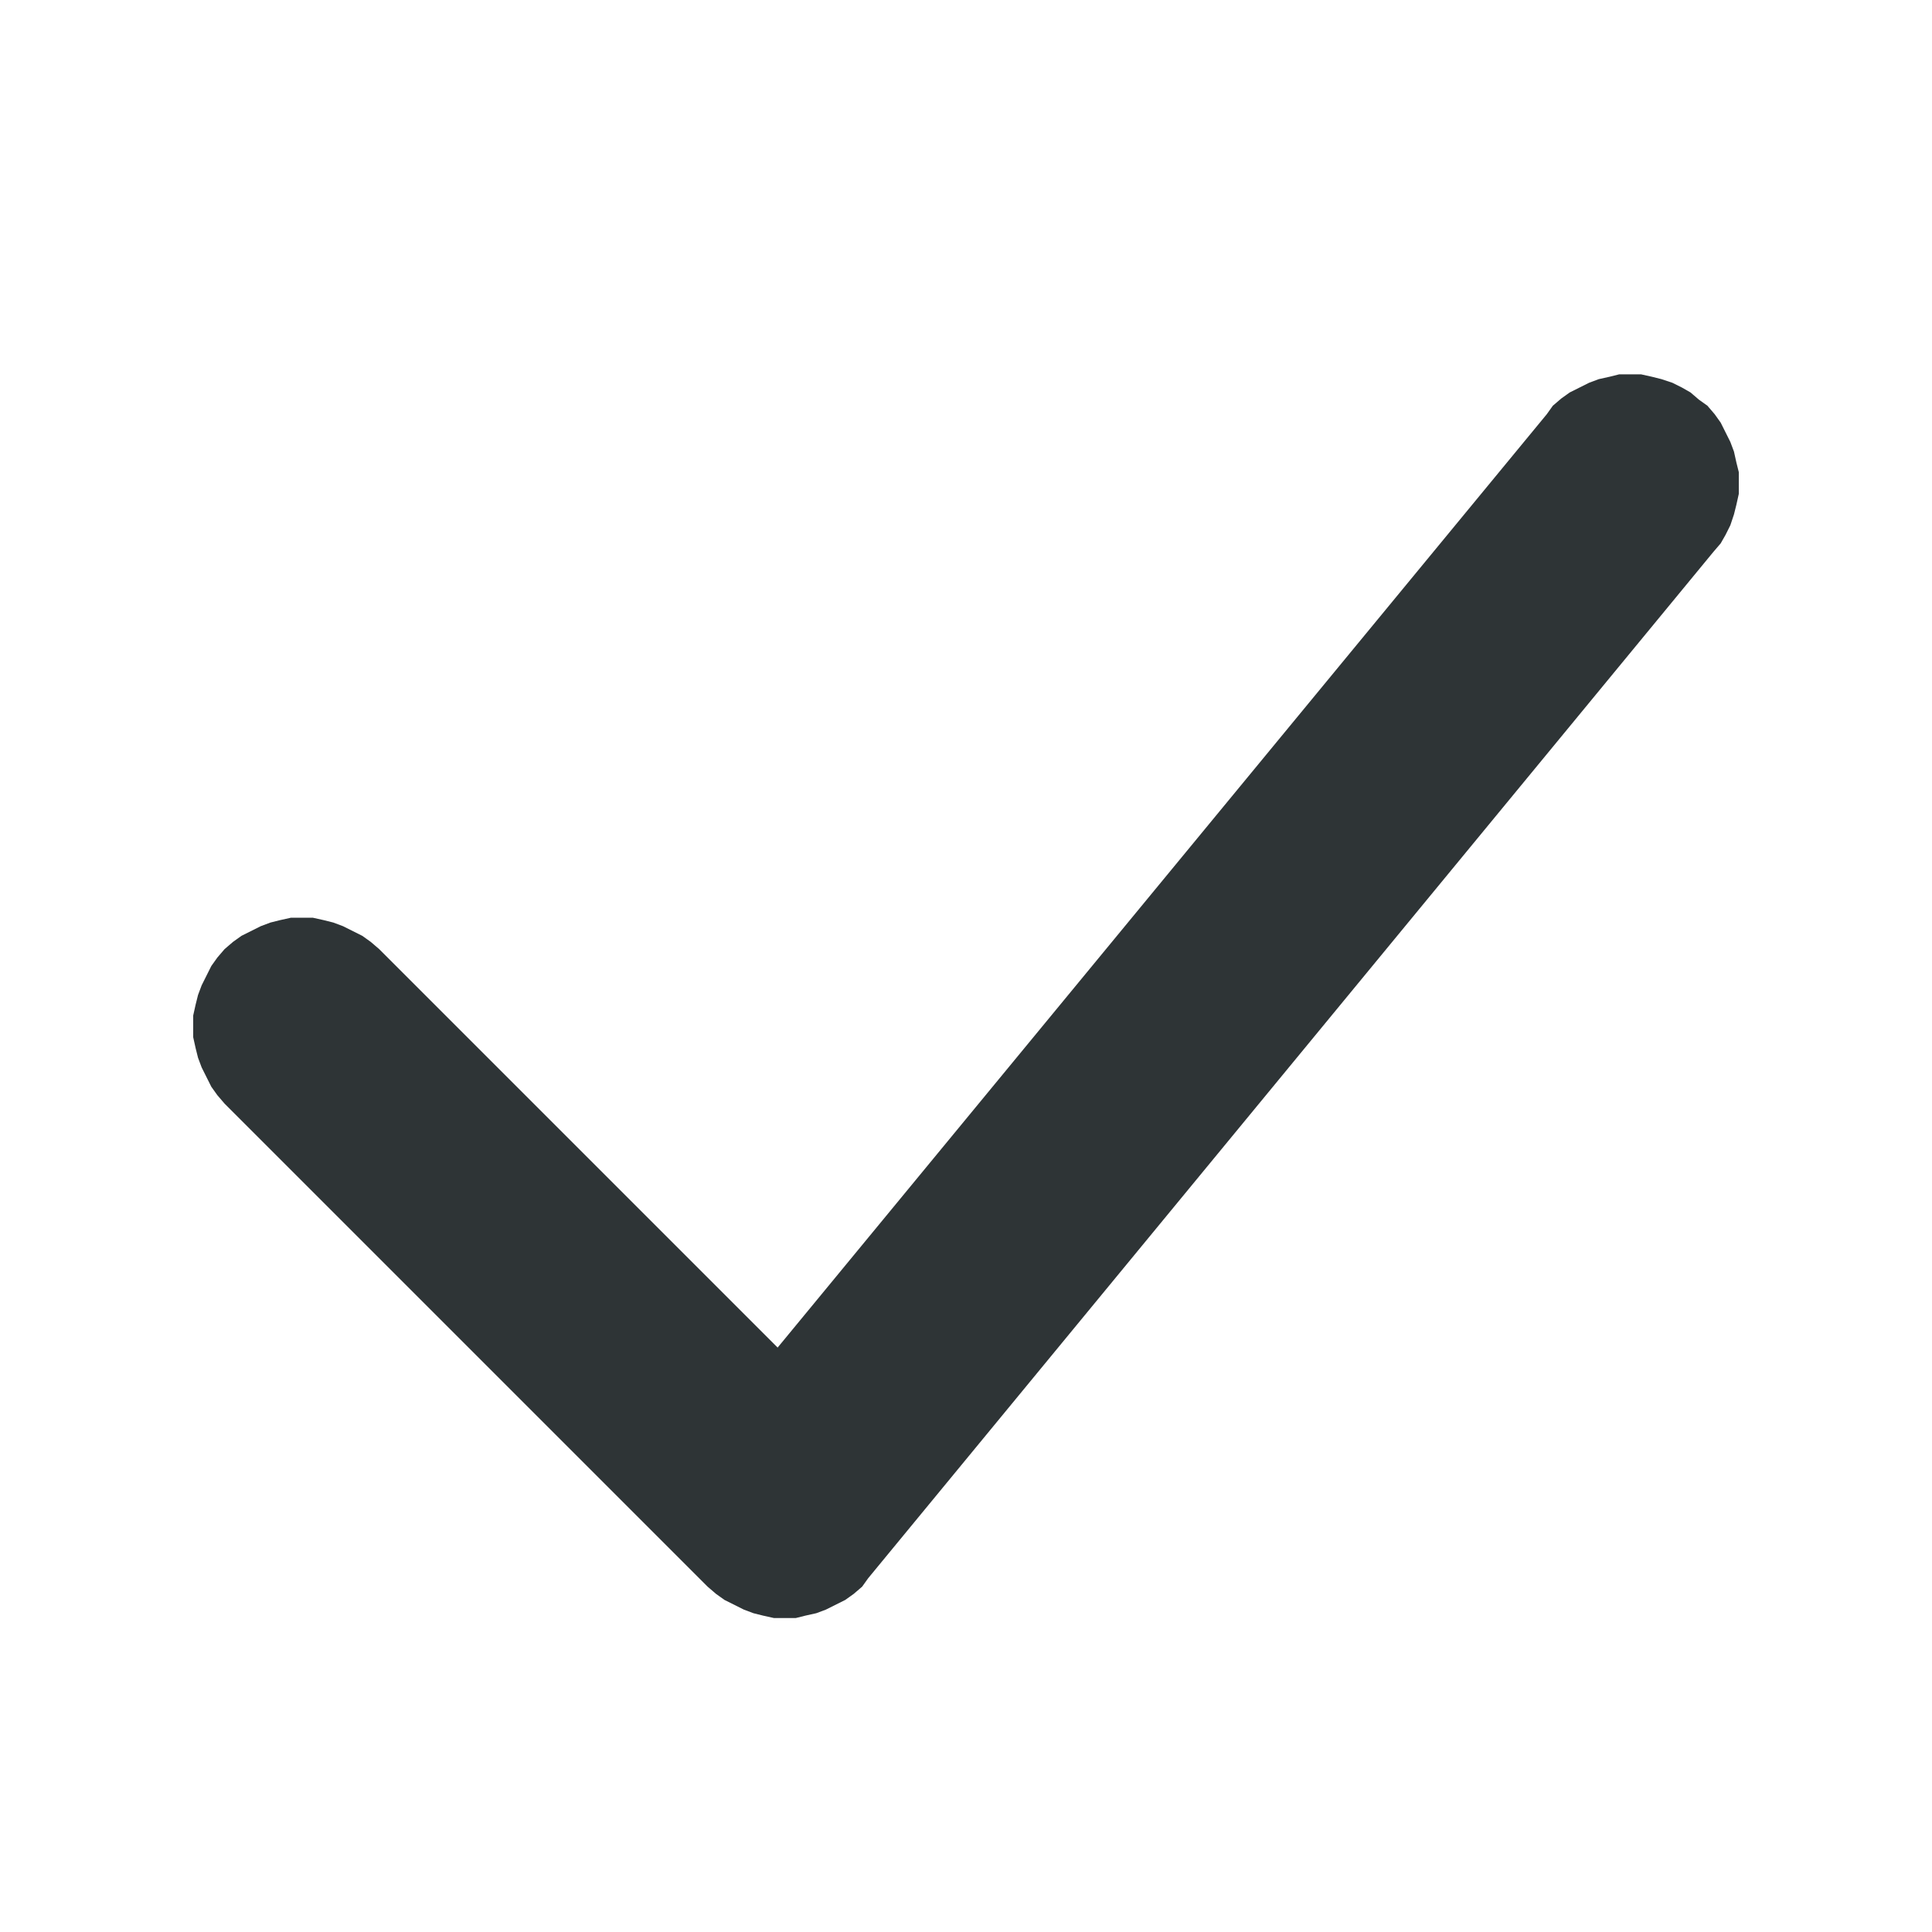
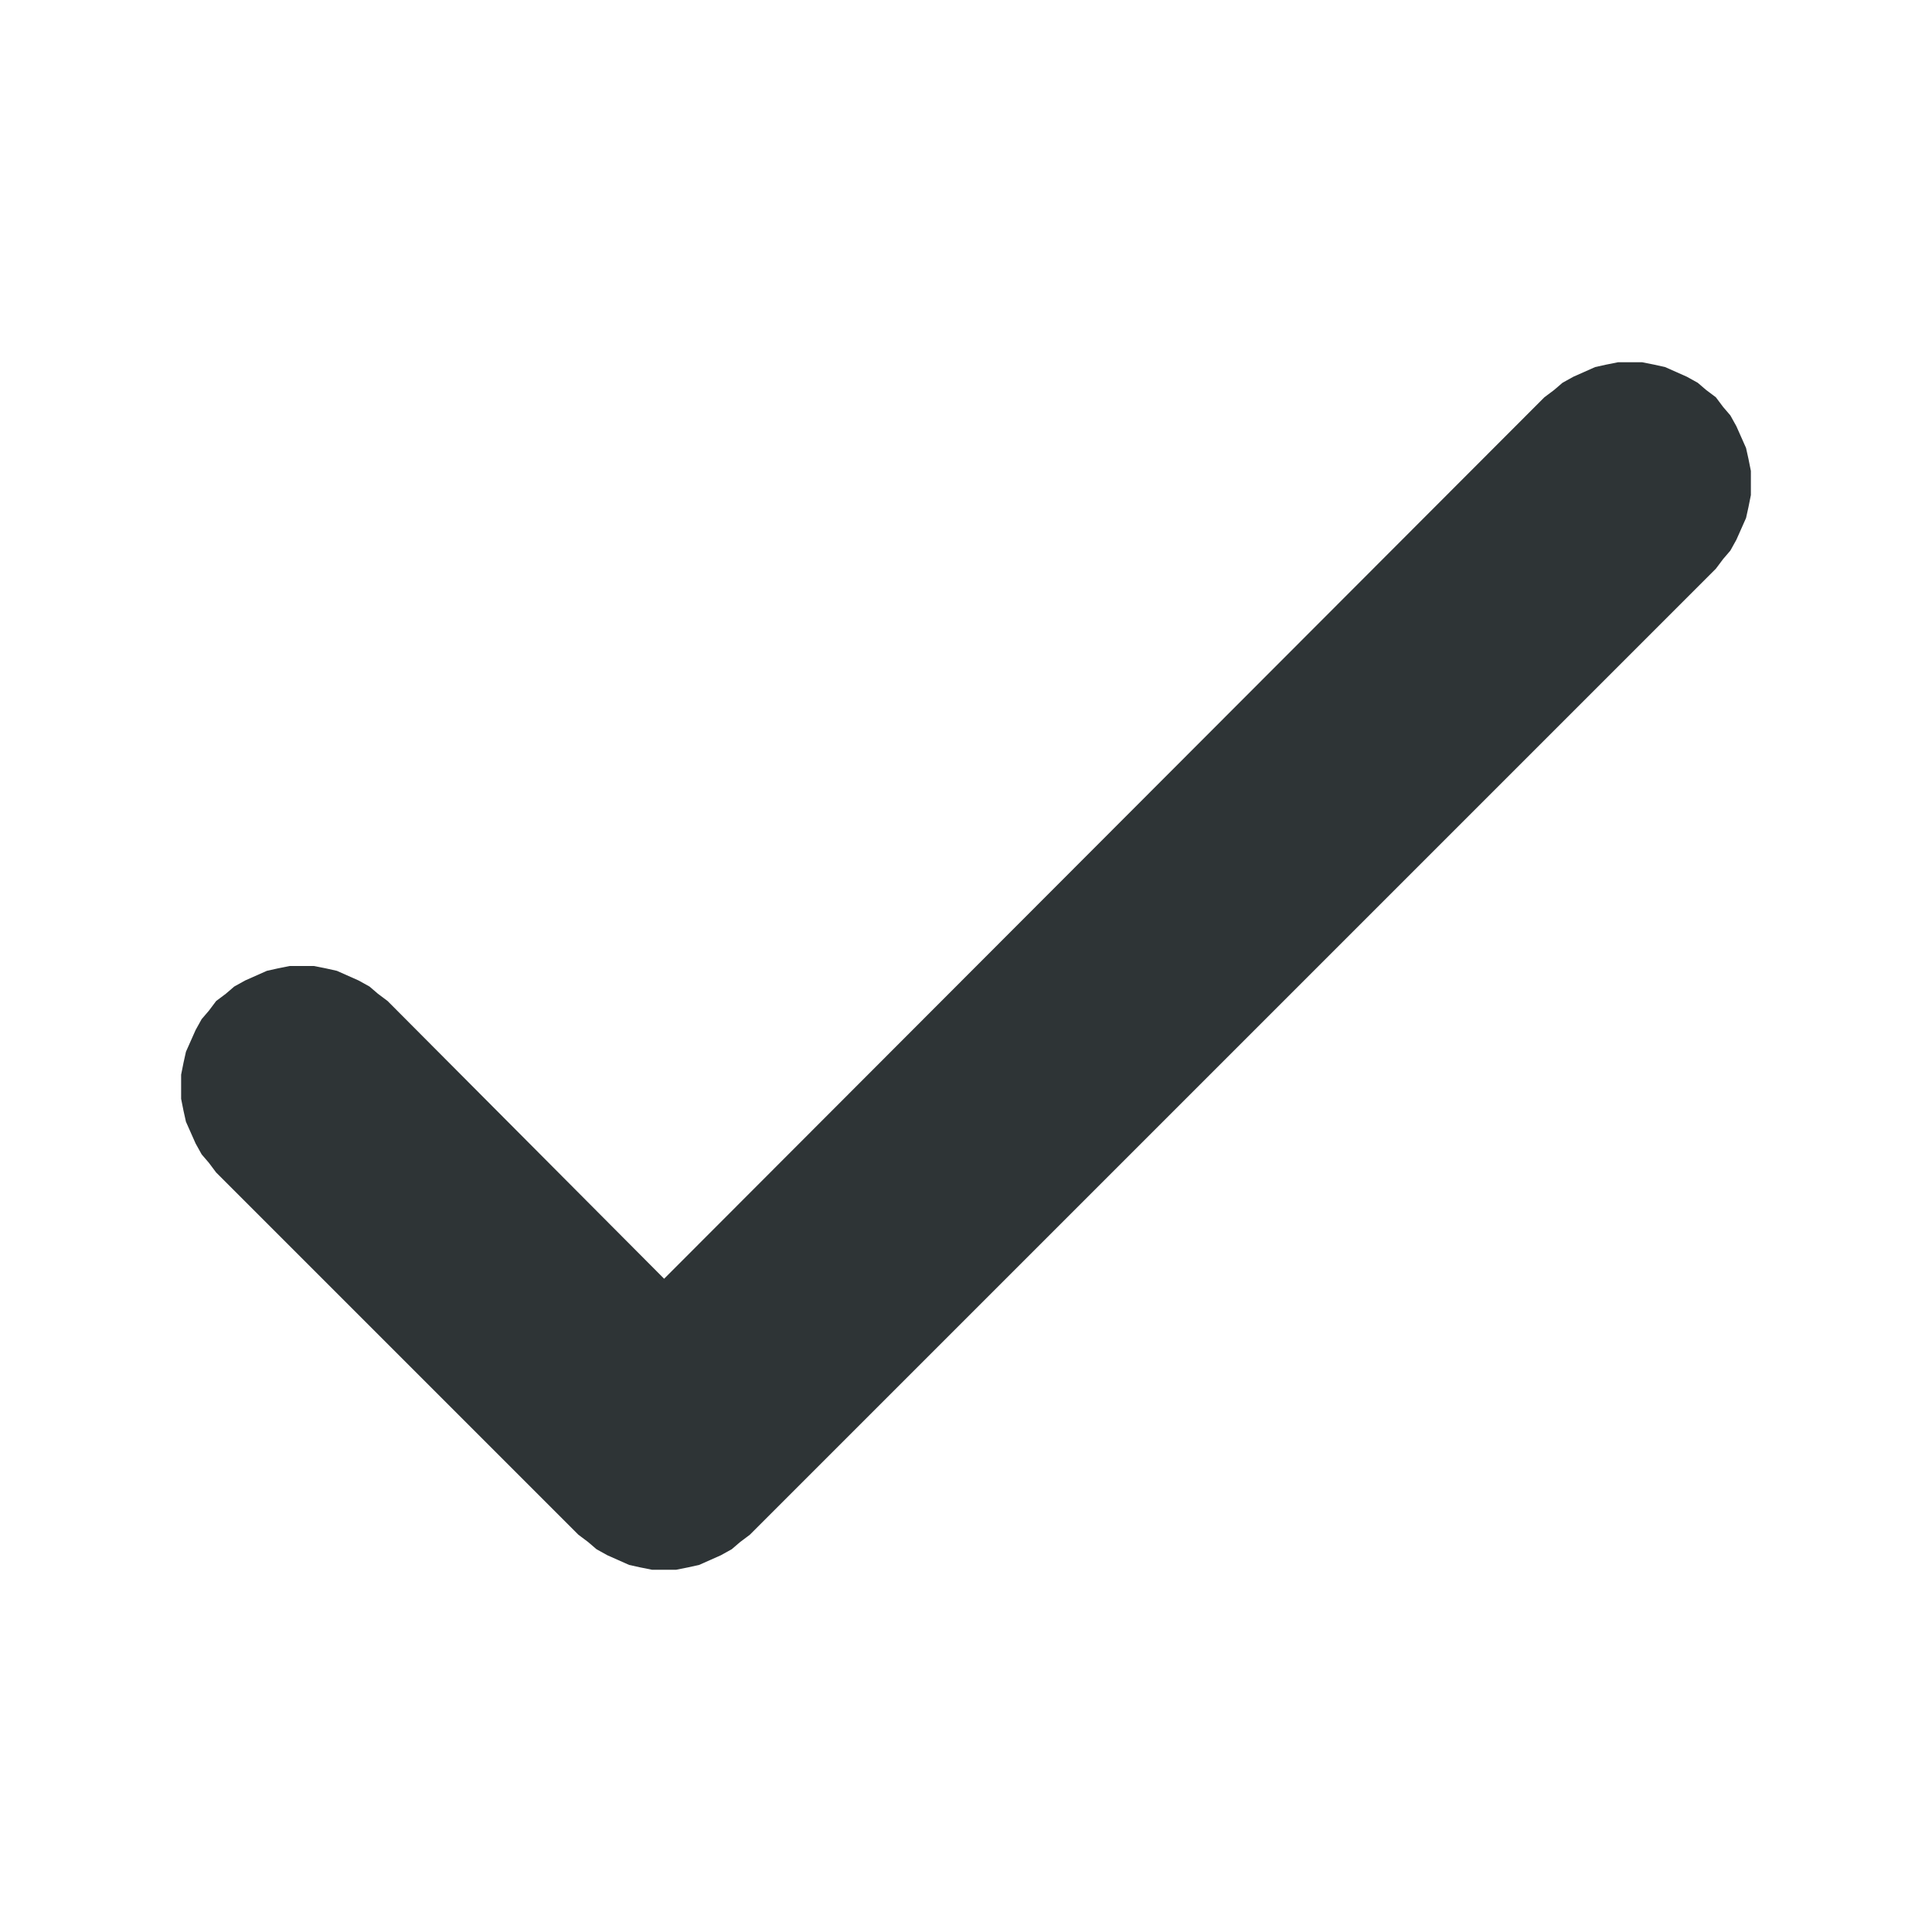
<svg xmlns="http://www.w3.org/2000/svg" width="16" height="16" viewBox="0 0 16 16">
-   <path fill="#2e3436" fill-rule="evenodd" d="M5.86 13.14 L5.93 13.20 L6.00 13.25 L6.08 13.29 L6.16 13.33 L6.24 13.36 L6.32 13.38 L6.41 13.40 L6.50 13.40 L6.59 13.40 L6.67 13.38 L6.76 13.36 L6.84 13.33 L6.92 13.29 L7.00 13.25 L7.07 13.20 L7.14 13.14 L7.19 13.07 L14.19 4.57 L14.25 4.50 L14.29 4.43 L14.33 4.35 L14.36 4.26 L14.38 4.18 L14.40 4.09 L14.40 4.00 L14.40 3.91 L14.38 3.83 L14.36 3.74 L14.33 3.66 L14.29 3.58 L14.25 3.50 L14.20 3.43 L14.14 3.36 L14.07 3.31 L14.00 3.25 L13.93 3.21 L13.85 3.17 L13.76 3.14 L13.68 3.12 L13.59 3.10 L13.50 3.10 L13.41 3.10 L13.33 3.12 L13.24 3.14 L13.16 3.17 L13.08 3.21 L13.00 3.25 L12.93 3.30 L12.86 3.36 L12.81 3.43 L6.44 11.16 L3.14 7.86 L3.07 7.80 L3.00 7.75 L2.92 7.71 L2.84 7.67 L2.76 7.64 L2.68 7.62 L2.59 7.60 L2.50 7.60 L2.41 7.60 L2.32 7.62 L2.24 7.64 L2.16 7.67 L2.08 7.71 L2.00 7.75 L1.93 7.80 L1.86 7.86 L1.80 7.93 L1.75 8.00 L1.71 8.08 L1.67 8.16 L1.64 8.24 L1.62 8.32 L1.60 8.41 L1.60 8.50 L1.60 8.59 L1.62 8.68 L1.64 8.76 L1.67 8.84 L1.71 8.92 L1.75 9.00 L1.80 9.07 L1.86 9.14Z" />
+   <path fill="#2e3436" fill-rule="evenodd" d="M4.79 12.71 L4.87 12.77 L4.94 12.83 L5.03 12.88 L5.12 12.92 L5.21 12.96 L5.30 12.98 L5.40 13.00 L5.50 13.00 L5.60 13.00 L5.70 12.98 L5.79 12.96 L5.88 12.92 L5.97 12.88 L6.06 12.83 L6.13 12.77 L6.21 12.71 L14.21 4.71 L14.27 4.63 L14.33 4.56 L14.38 4.47 L14.42 4.38 L14.46 4.29 L14.48 4.20 L14.50 4.10 L14.50 4.00 L14.50 3.90 L14.48 3.80 L14.46 3.71 L14.42 3.62 L14.38 3.53 L14.33 3.44 L14.27 3.37 L14.21 3.29 L14.13 3.23 L14.06 3.17 L13.97 3.12 L13.88 3.08 L13.79 3.04 L13.70 3.02 L13.60 3.00 L13.50 3.00 L13.40 3.00 L13.30 3.02 L13.21 3.04 L13.12 3.08 L13.03 3.12 L12.94 3.17 L12.87 3.23 L12.79 3.29 L5.50 10.59 L3.21 8.29 L3.13 8.23 L3.06 8.17 L2.97 8.12 L2.88 8.08 L2.79 8.04 L2.70 8.02 L2.60 8.00 L2.50 8.00 L2.40 8.00 L2.30 8.02 L2.21 8.04 L2.12 8.08 L2.03 8.12 L1.94 8.17 L1.87 8.23 L1.79 8.29 L1.73 8.37 L1.67 8.44 L1.62 8.53 L1.58 8.62 L1.54 8.71 L1.52 8.80 L1.50 8.90 L1.50 9.00 L1.50 9.10 L1.52 9.20 L1.54 9.29 L1.58 9.38 L1.62 9.47 L1.67 9.56 L1.73 9.63 L1.79 9.71Z" />
</svg>
